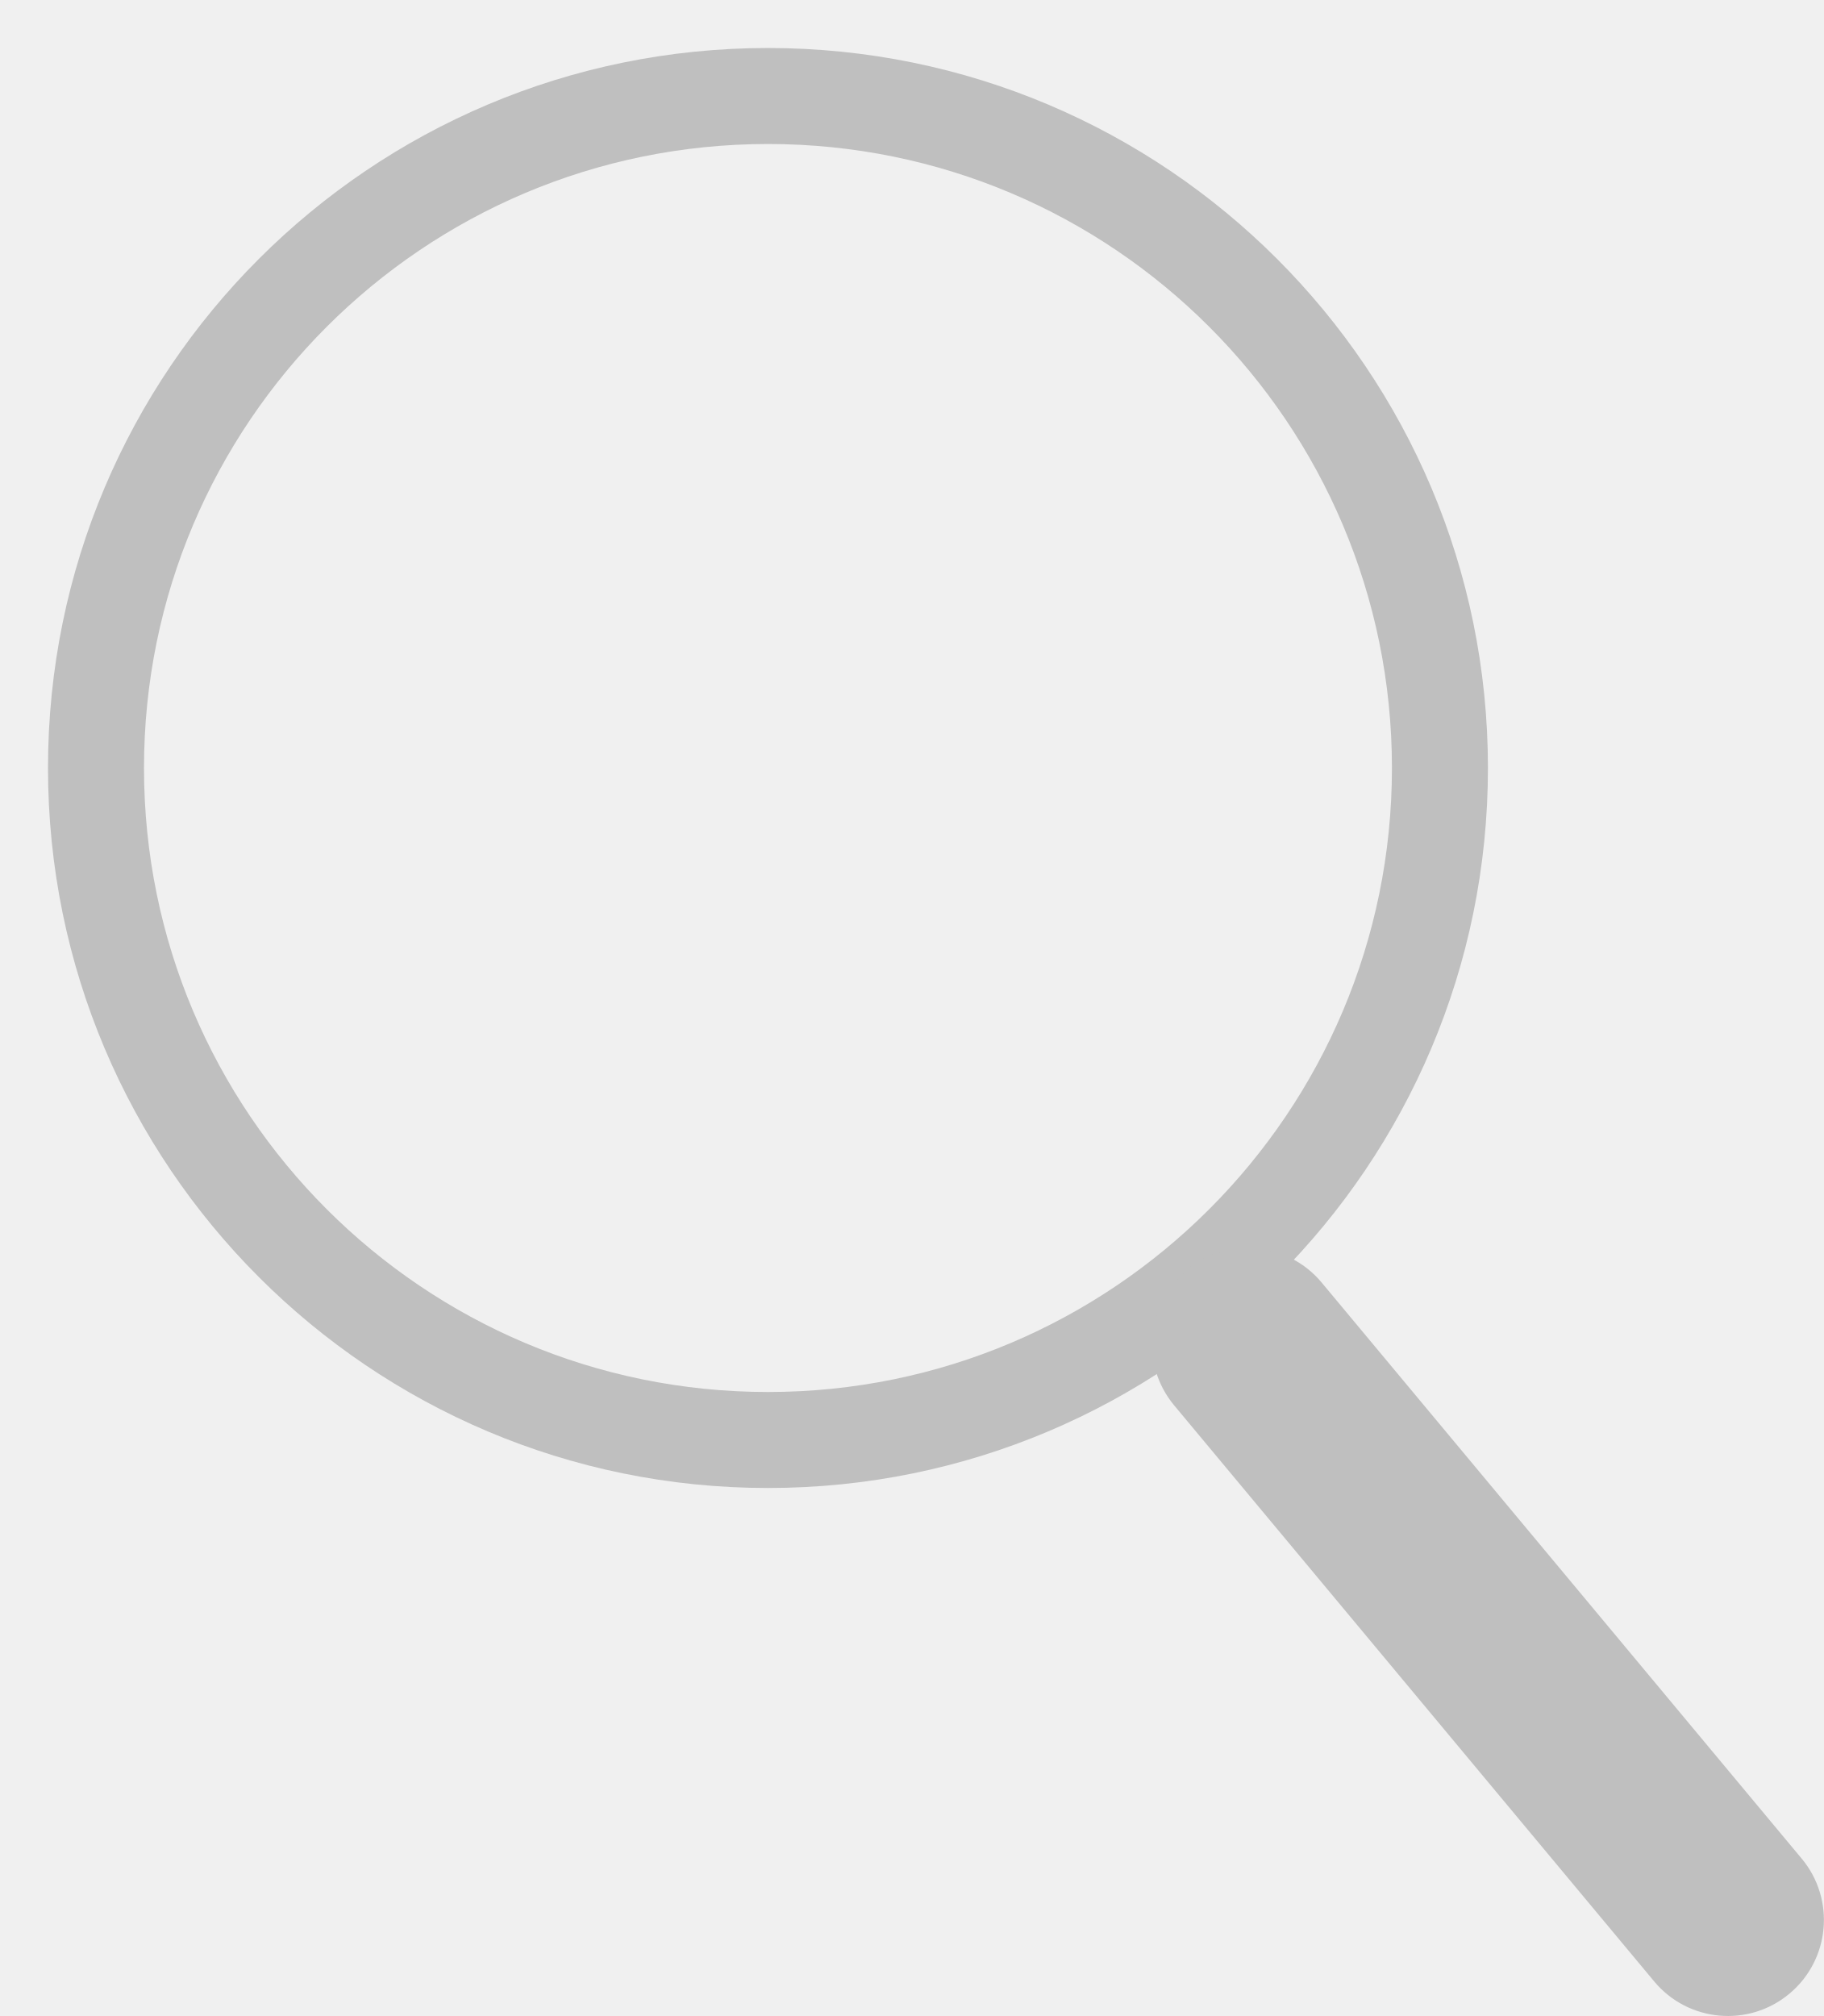
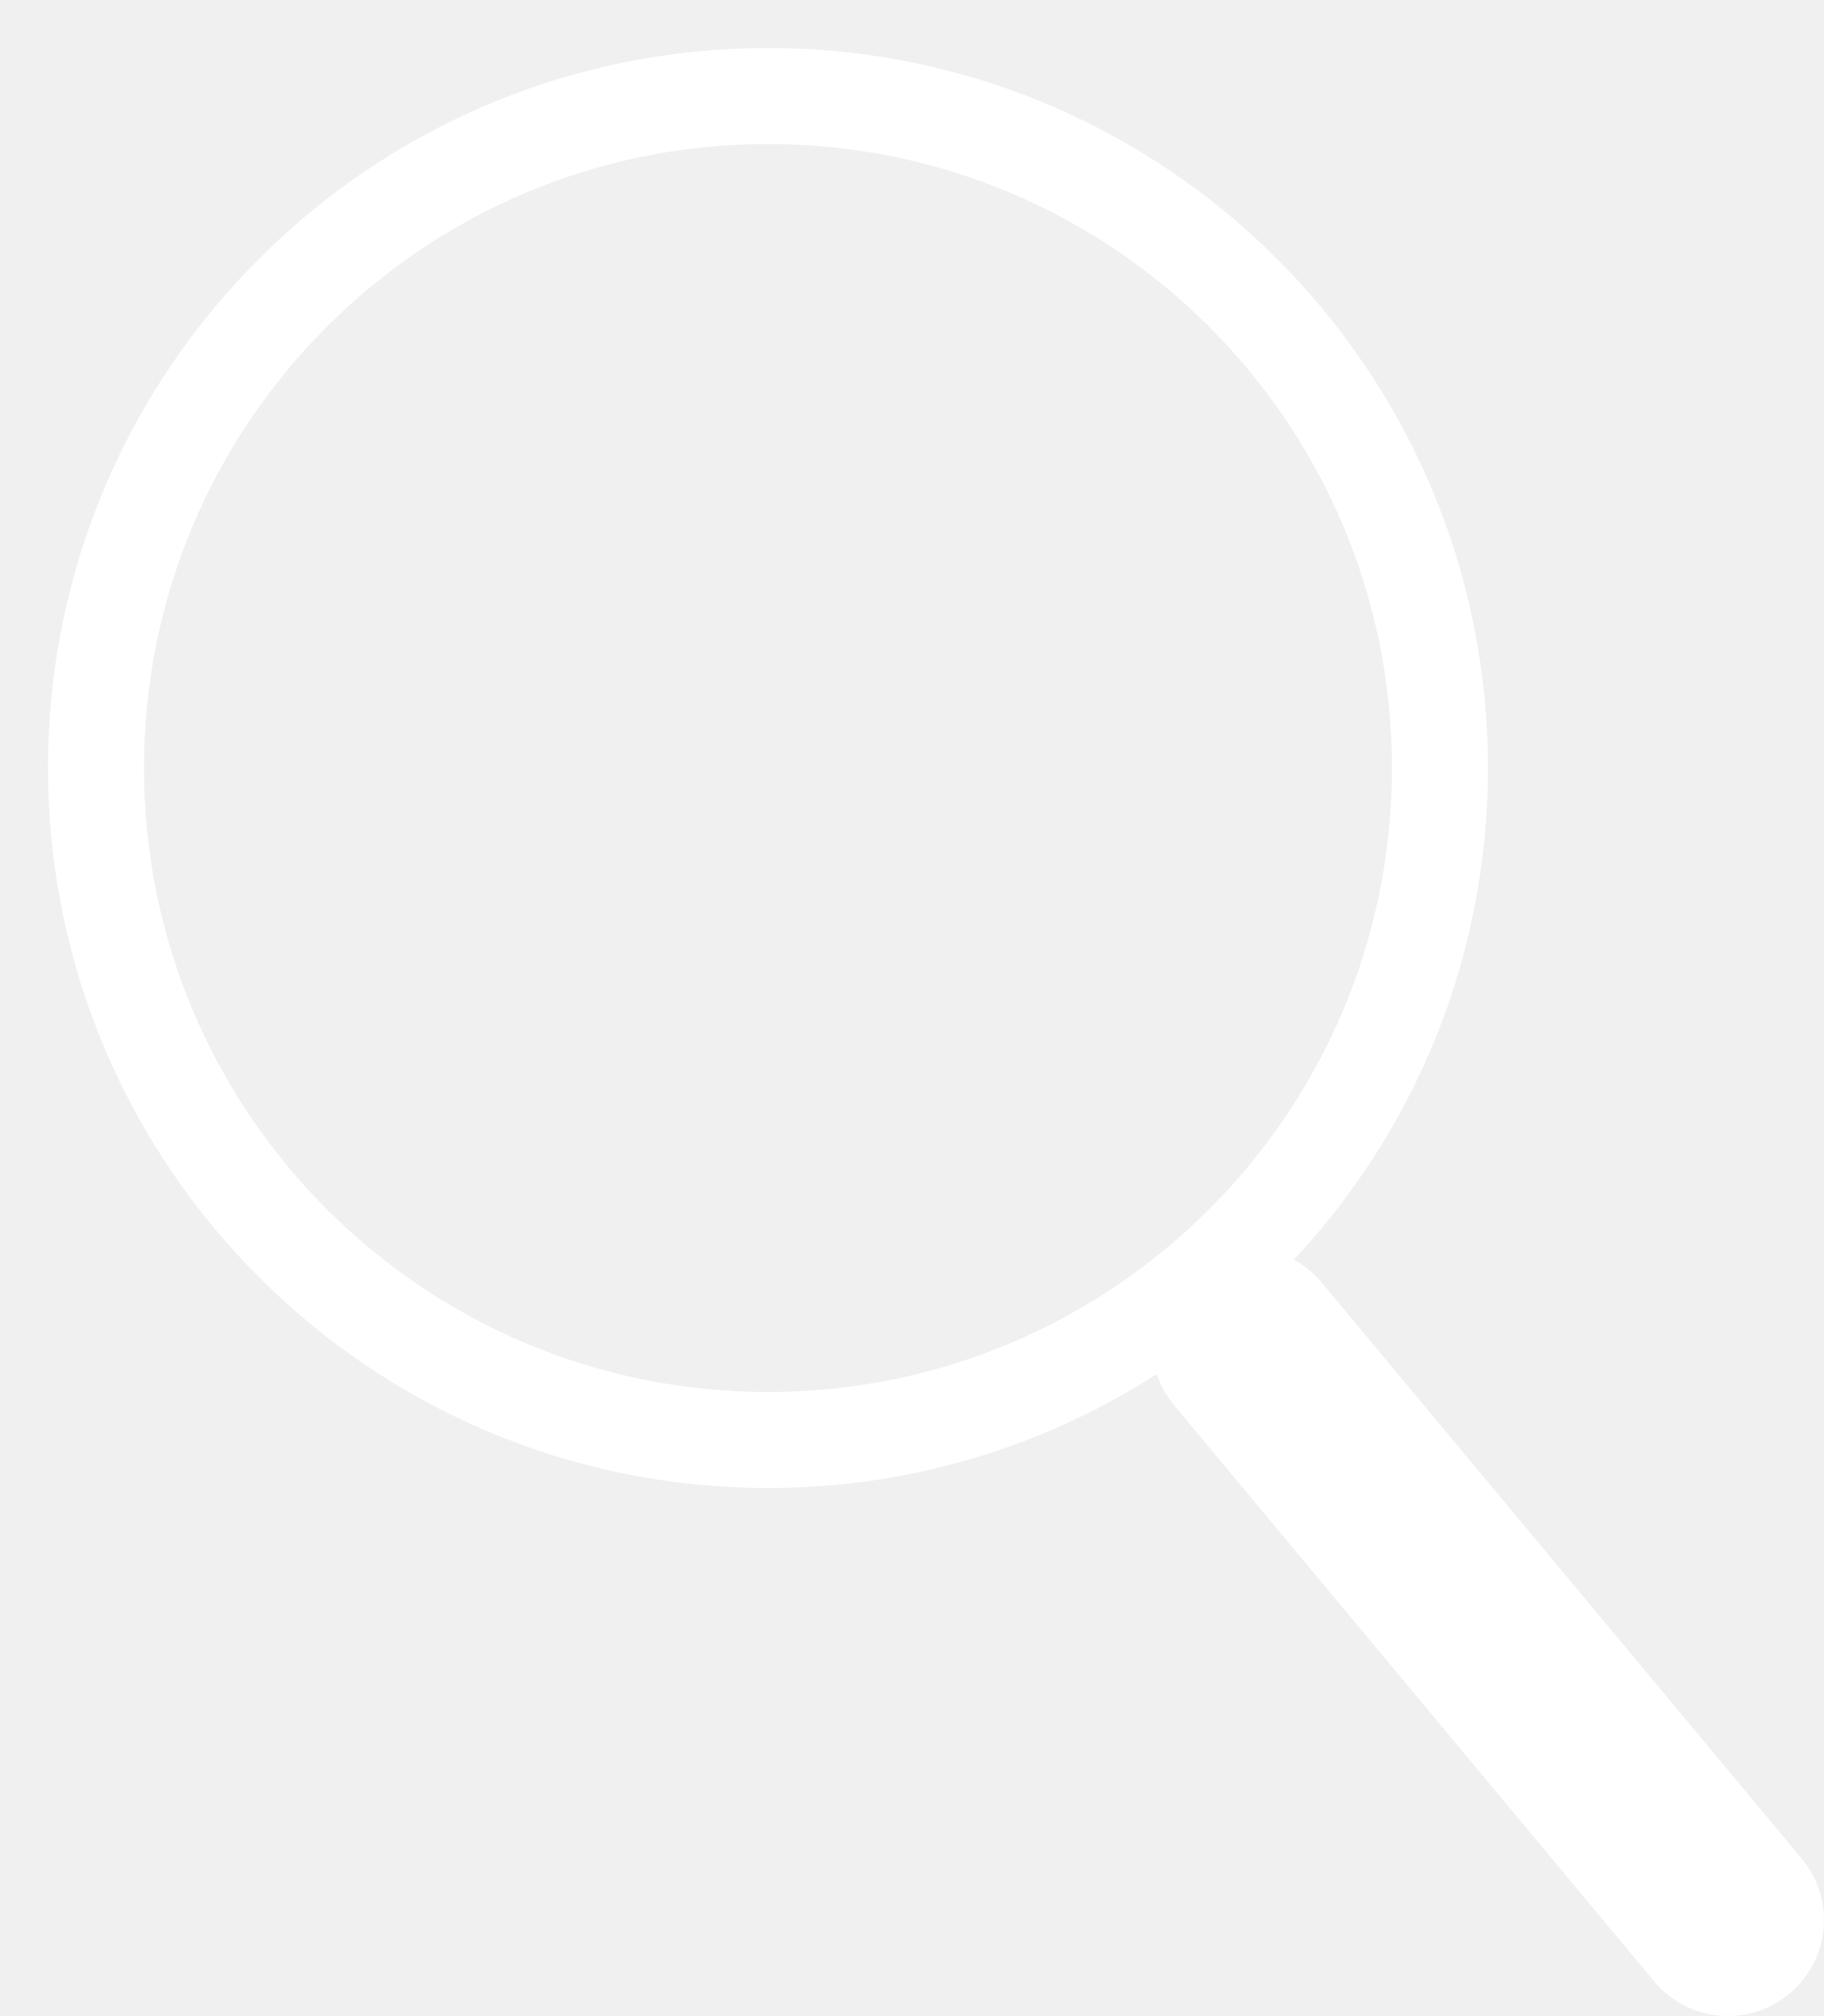
<svg xmlns="http://www.w3.org/2000/svg" width="19px" height="21px" viewBox="0 0 19 21" version="1.1" id="svg15">
  <defs id="defs6" />
-   <g id="Symbols" stroke="none" stroke-width="1" fill="none" fill-rule="evenodd" style="fill:#bfbfbf">
-     <g id="Buscador" transform="translate(-13, -22)" fill="#EF4039" style="fill:#bfbfbf">
-       <g transform="translate(0, 14)" id="magnifier" style="fill:#bfbfbf">
-         <g transform="translate(13, 8)" id="g10" style="fill:#bfbfbf">
-           <path d="M15.5,8 C15.5,3.858 12.142,0.5 8,0.5 C3.858,0.5 0.5,3.858 0.5,8 C0.5,12.142 3.858,15.5 8,15.5 C12.142,15.5 15.5,12.142 15.5,8 Z M1.5,8 C1.5,4.41 4.41,1.5 8,1.5 C11.59,1.5 14.5,4.41 14.5,8 C14.5,11.59 11.59,14.5 8,14.5 C4.41,14.5 1.5,11.59 1.5,8 Z" id="Oval" style="fill:#bfbfbf" />
-           <path d="M17.232,20.64 C17.585,21.064 18.216,21.122 18.64,20.768 C19.064,20.415 19.122,19.784 18.768,19.36 L13.768,13.36 C13.415,12.936 12.784,12.878 12.36,13.232 C11.936,13.585 11.878,14.216 12.232,14.64 L17.232,20.64 Z" id="Line" style="fill:#bfbfbf" />
+   <g id="Symbols" stroke="none" stroke-width="1" fill="none" fill-rule="evenodd" style="fill:#ffffff">
+     <g id="Buscador" transform="translate(-13, -22)" fill="#EF4039" style="fill:#ffffff">
+       <g transform="translate(0, 14)" id="magnifier" style="fill:#ffffff">
+         <g transform="translate(13, 8)" id="g10" style="fill:#ffffff">
+           <path d="M15.5,8 C15.5,3.858 12.142,0.5 8,0.5 C3.858,0.5 0.5,3.858 0.5,8 C0.5,12.142 3.858,15.5 8,15.5 C12.142,15.5 15.5,12.142 15.5,8 Z M1.5,8 C1.5,4.41 4.41,1.5 8,1.5 C11.59,1.5 14.5,4.41 14.5,8 C14.5,11.59 11.59,14.5 8,14.5 C4.41,14.5 1.5,11.59 1.5,8 Z" id="Oval" style="fill:#ffffff" />
+           <path d="M17.232,20.64 C17.585,21.064 18.216,21.122 18.64,20.768 C19.064,20.415 19.122,19.784 18.768,19.36 L13.768,13.36 C13.415,12.936 12.784,12.878 12.36,13.232 C11.936,13.585 11.878,14.216 12.232,14.64 L17.232,20.64 Z" id="Line" style="fill:#ffffff" />
        </g>
      </g>
    </g>
  </g>
</svg>
